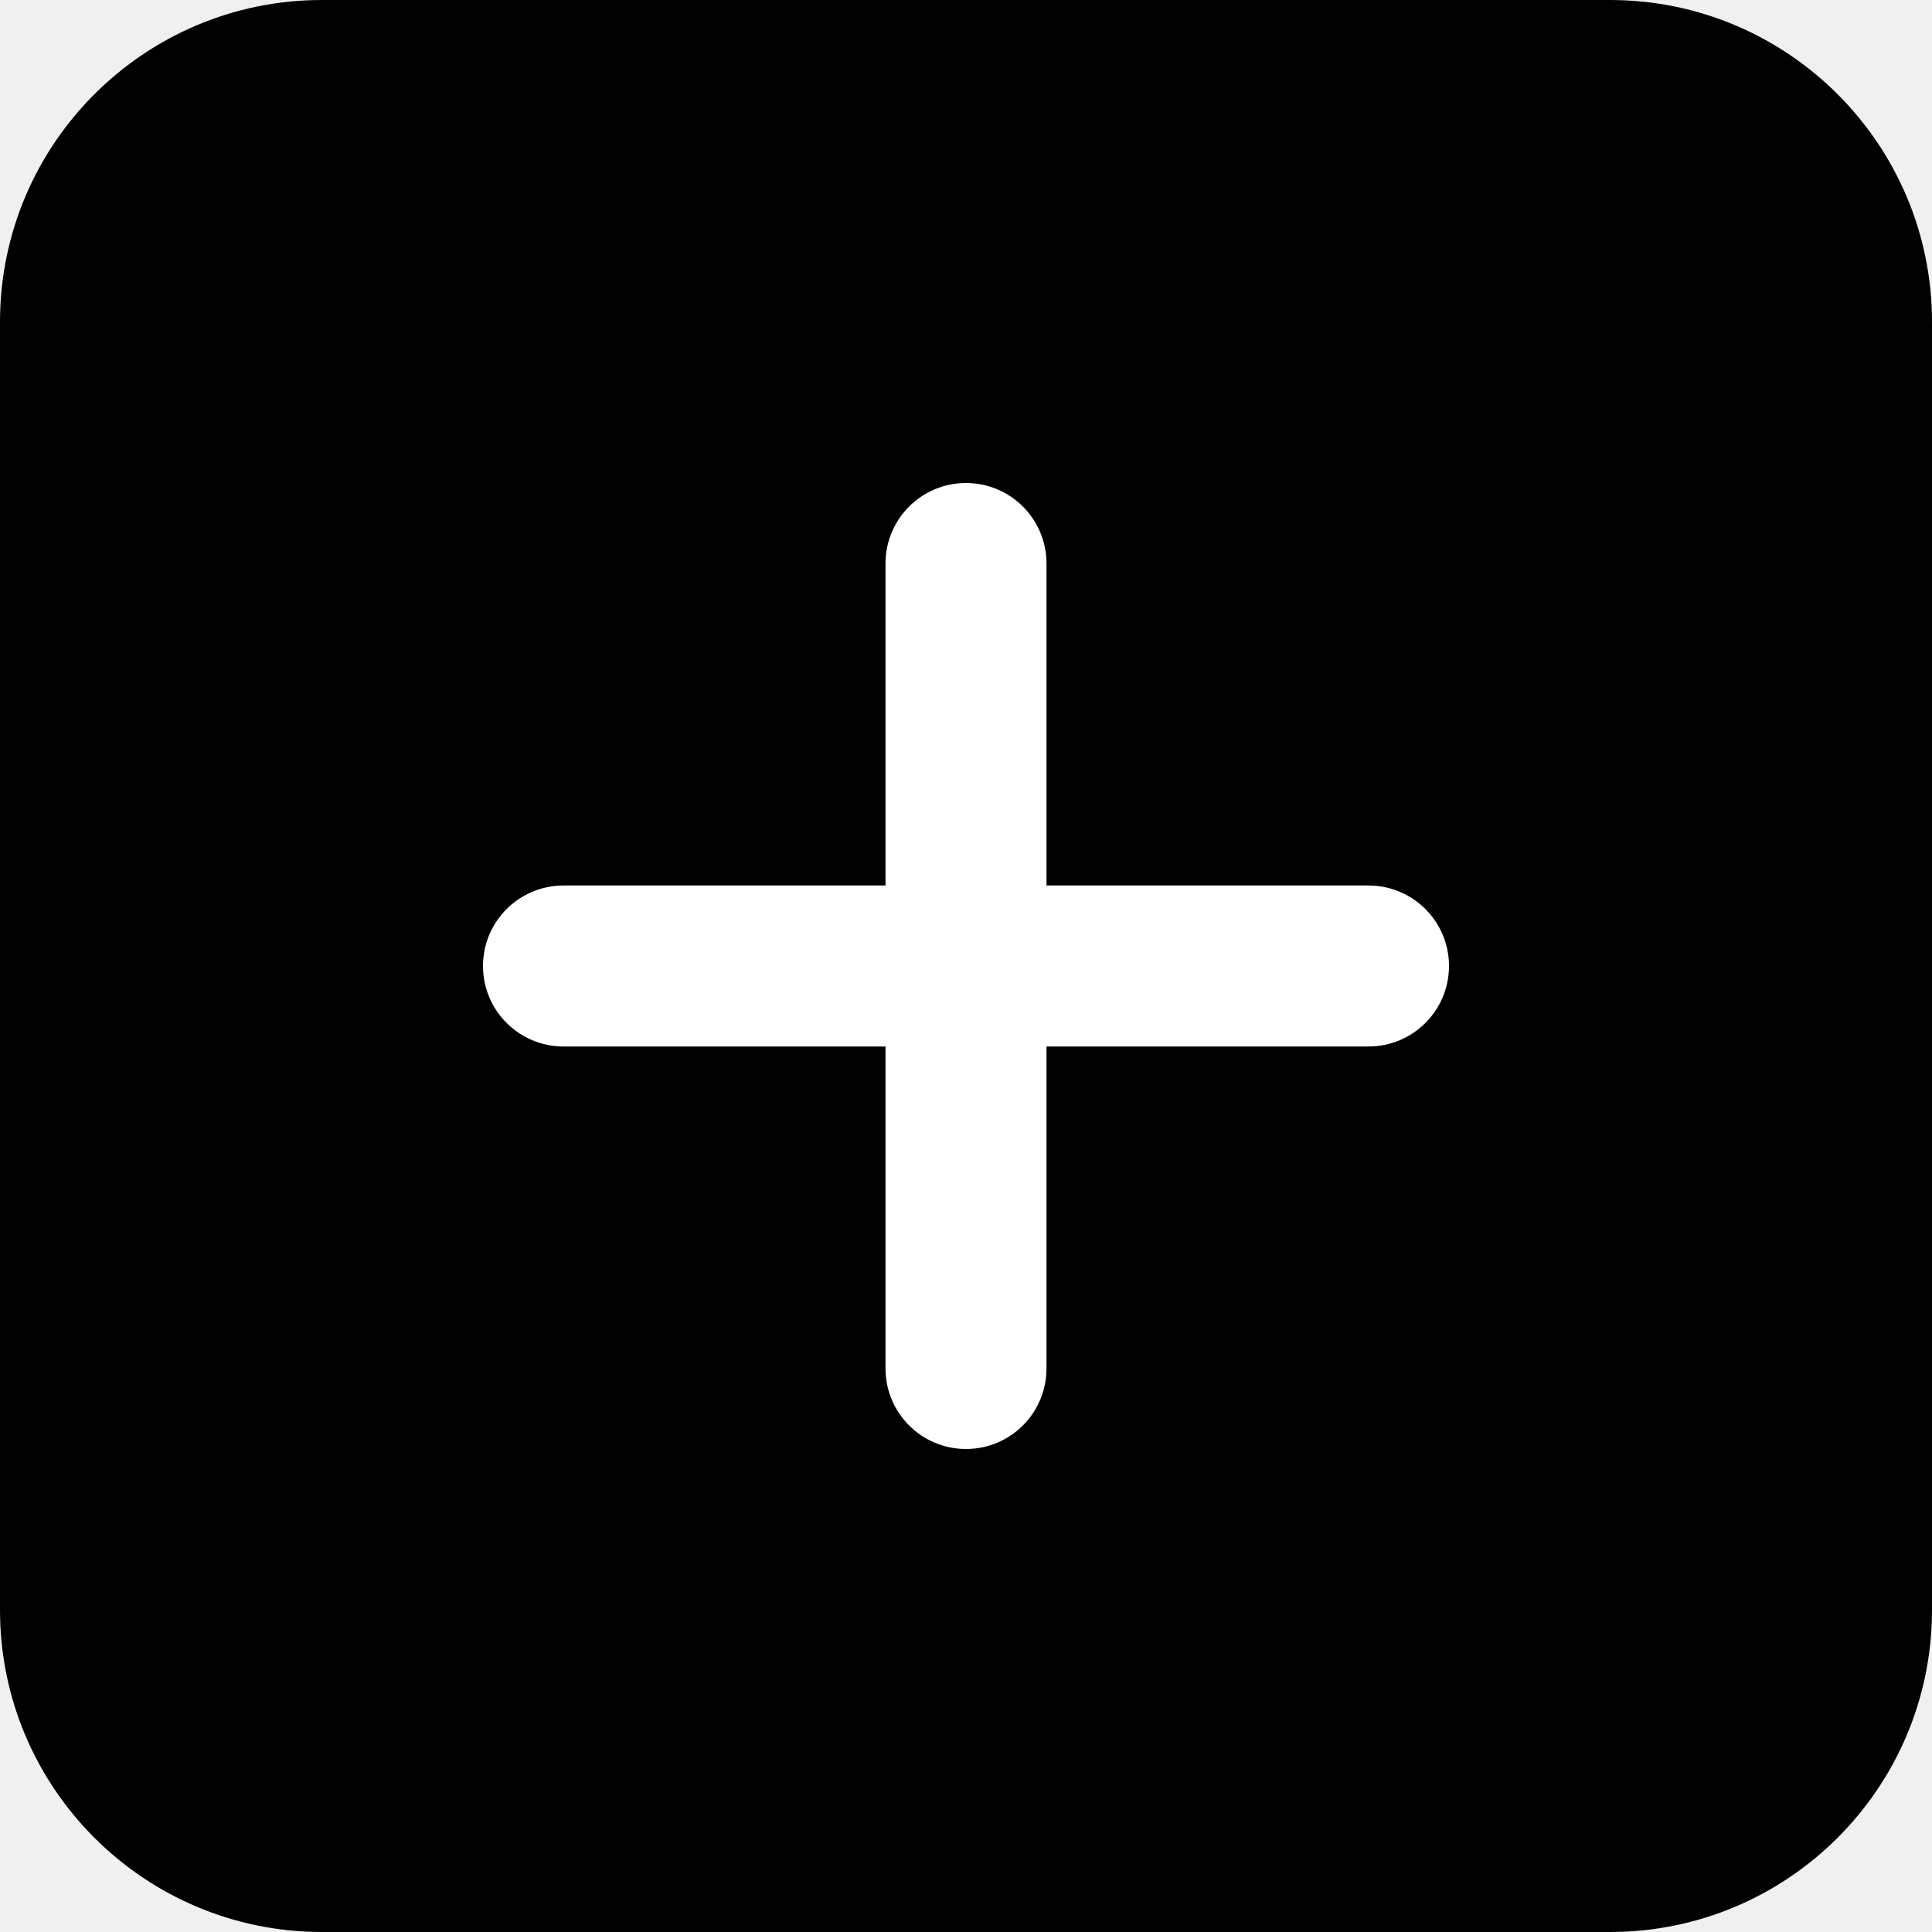
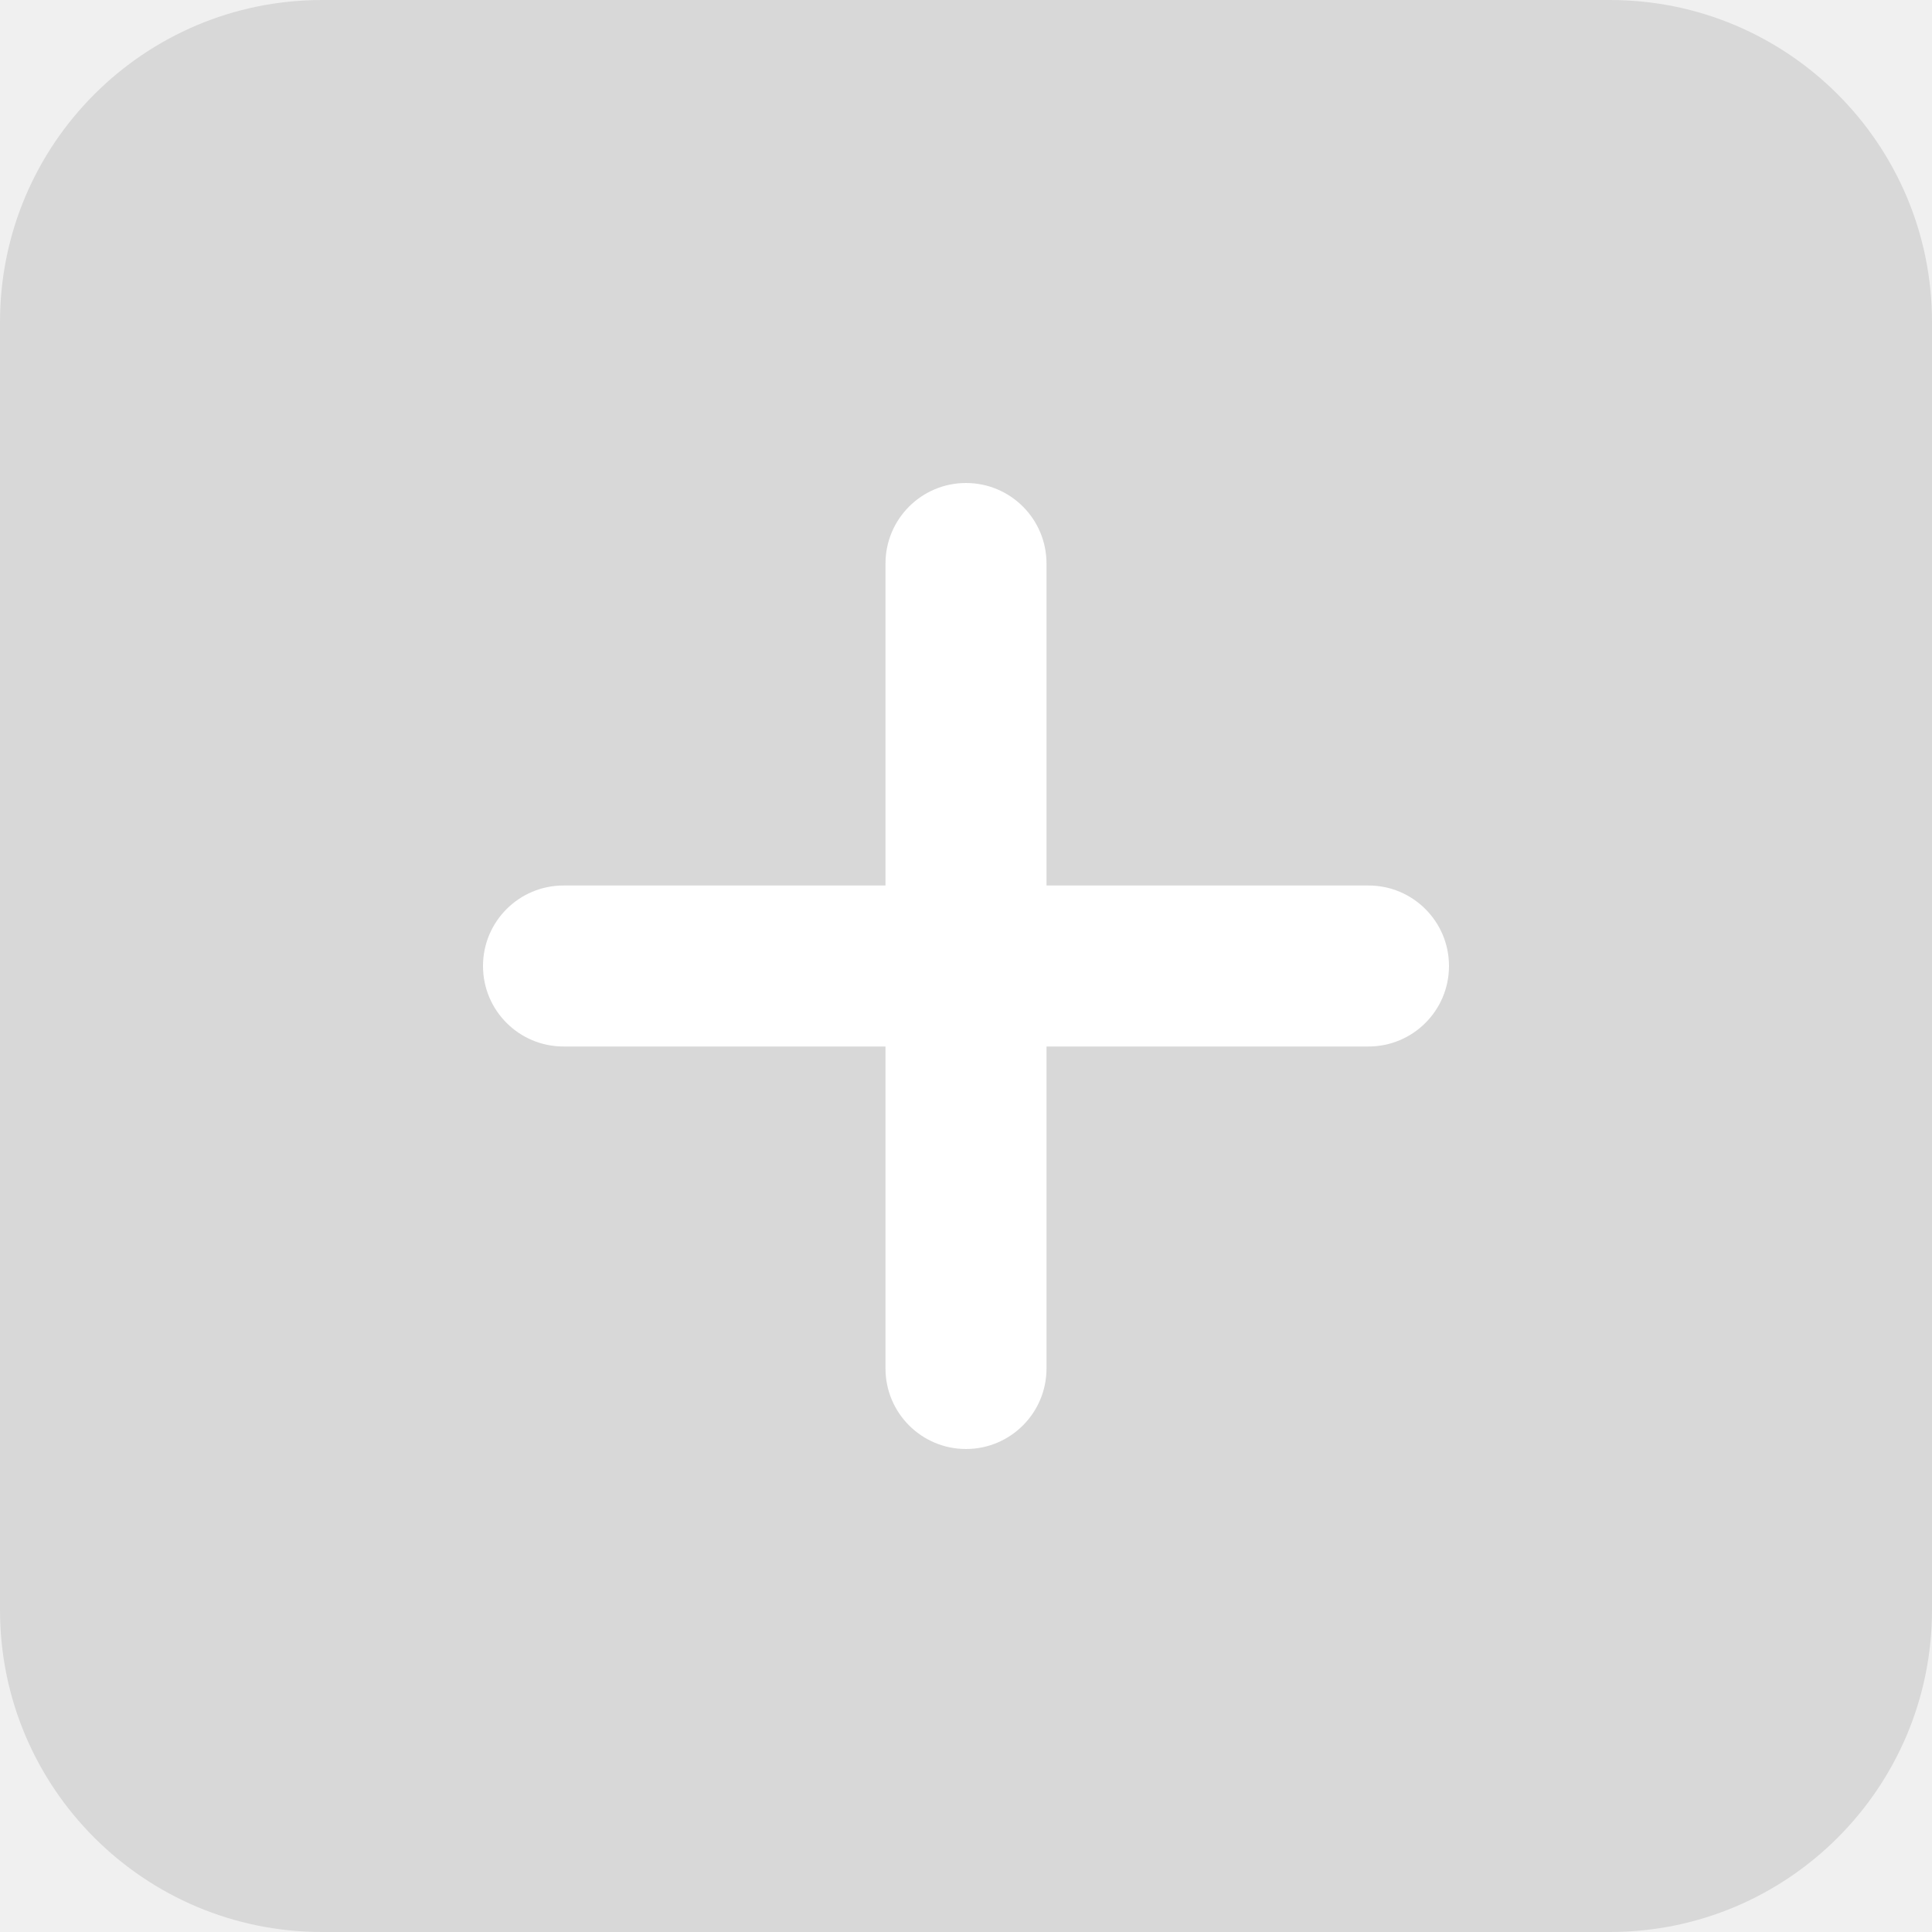
<svg xmlns="http://www.w3.org/2000/svg" width="24" height="24" viewBox="0 0 24 24" fill="none">
  <g id="Group 478">
-     <rect id="Rectangle 227" width="24" height="24" rx="4" fill="currentColor" />
+     <rect id="Rectangle 227" width="24" height="24" rx="4" fill="currentColor" opacity=".1" />
    <rect id="Rectangle 180" x="6" y="11" width="12" height="2" rx="1" fill="white" />
    <rect id="Rectangle 228" x="13" y="6" width="12" height="2" rx="1" transform="rotate(90 13 6)" fill="white" />
  </g>
</svg>
